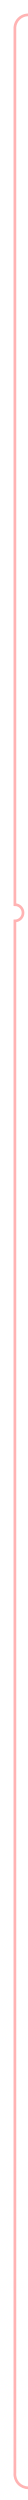
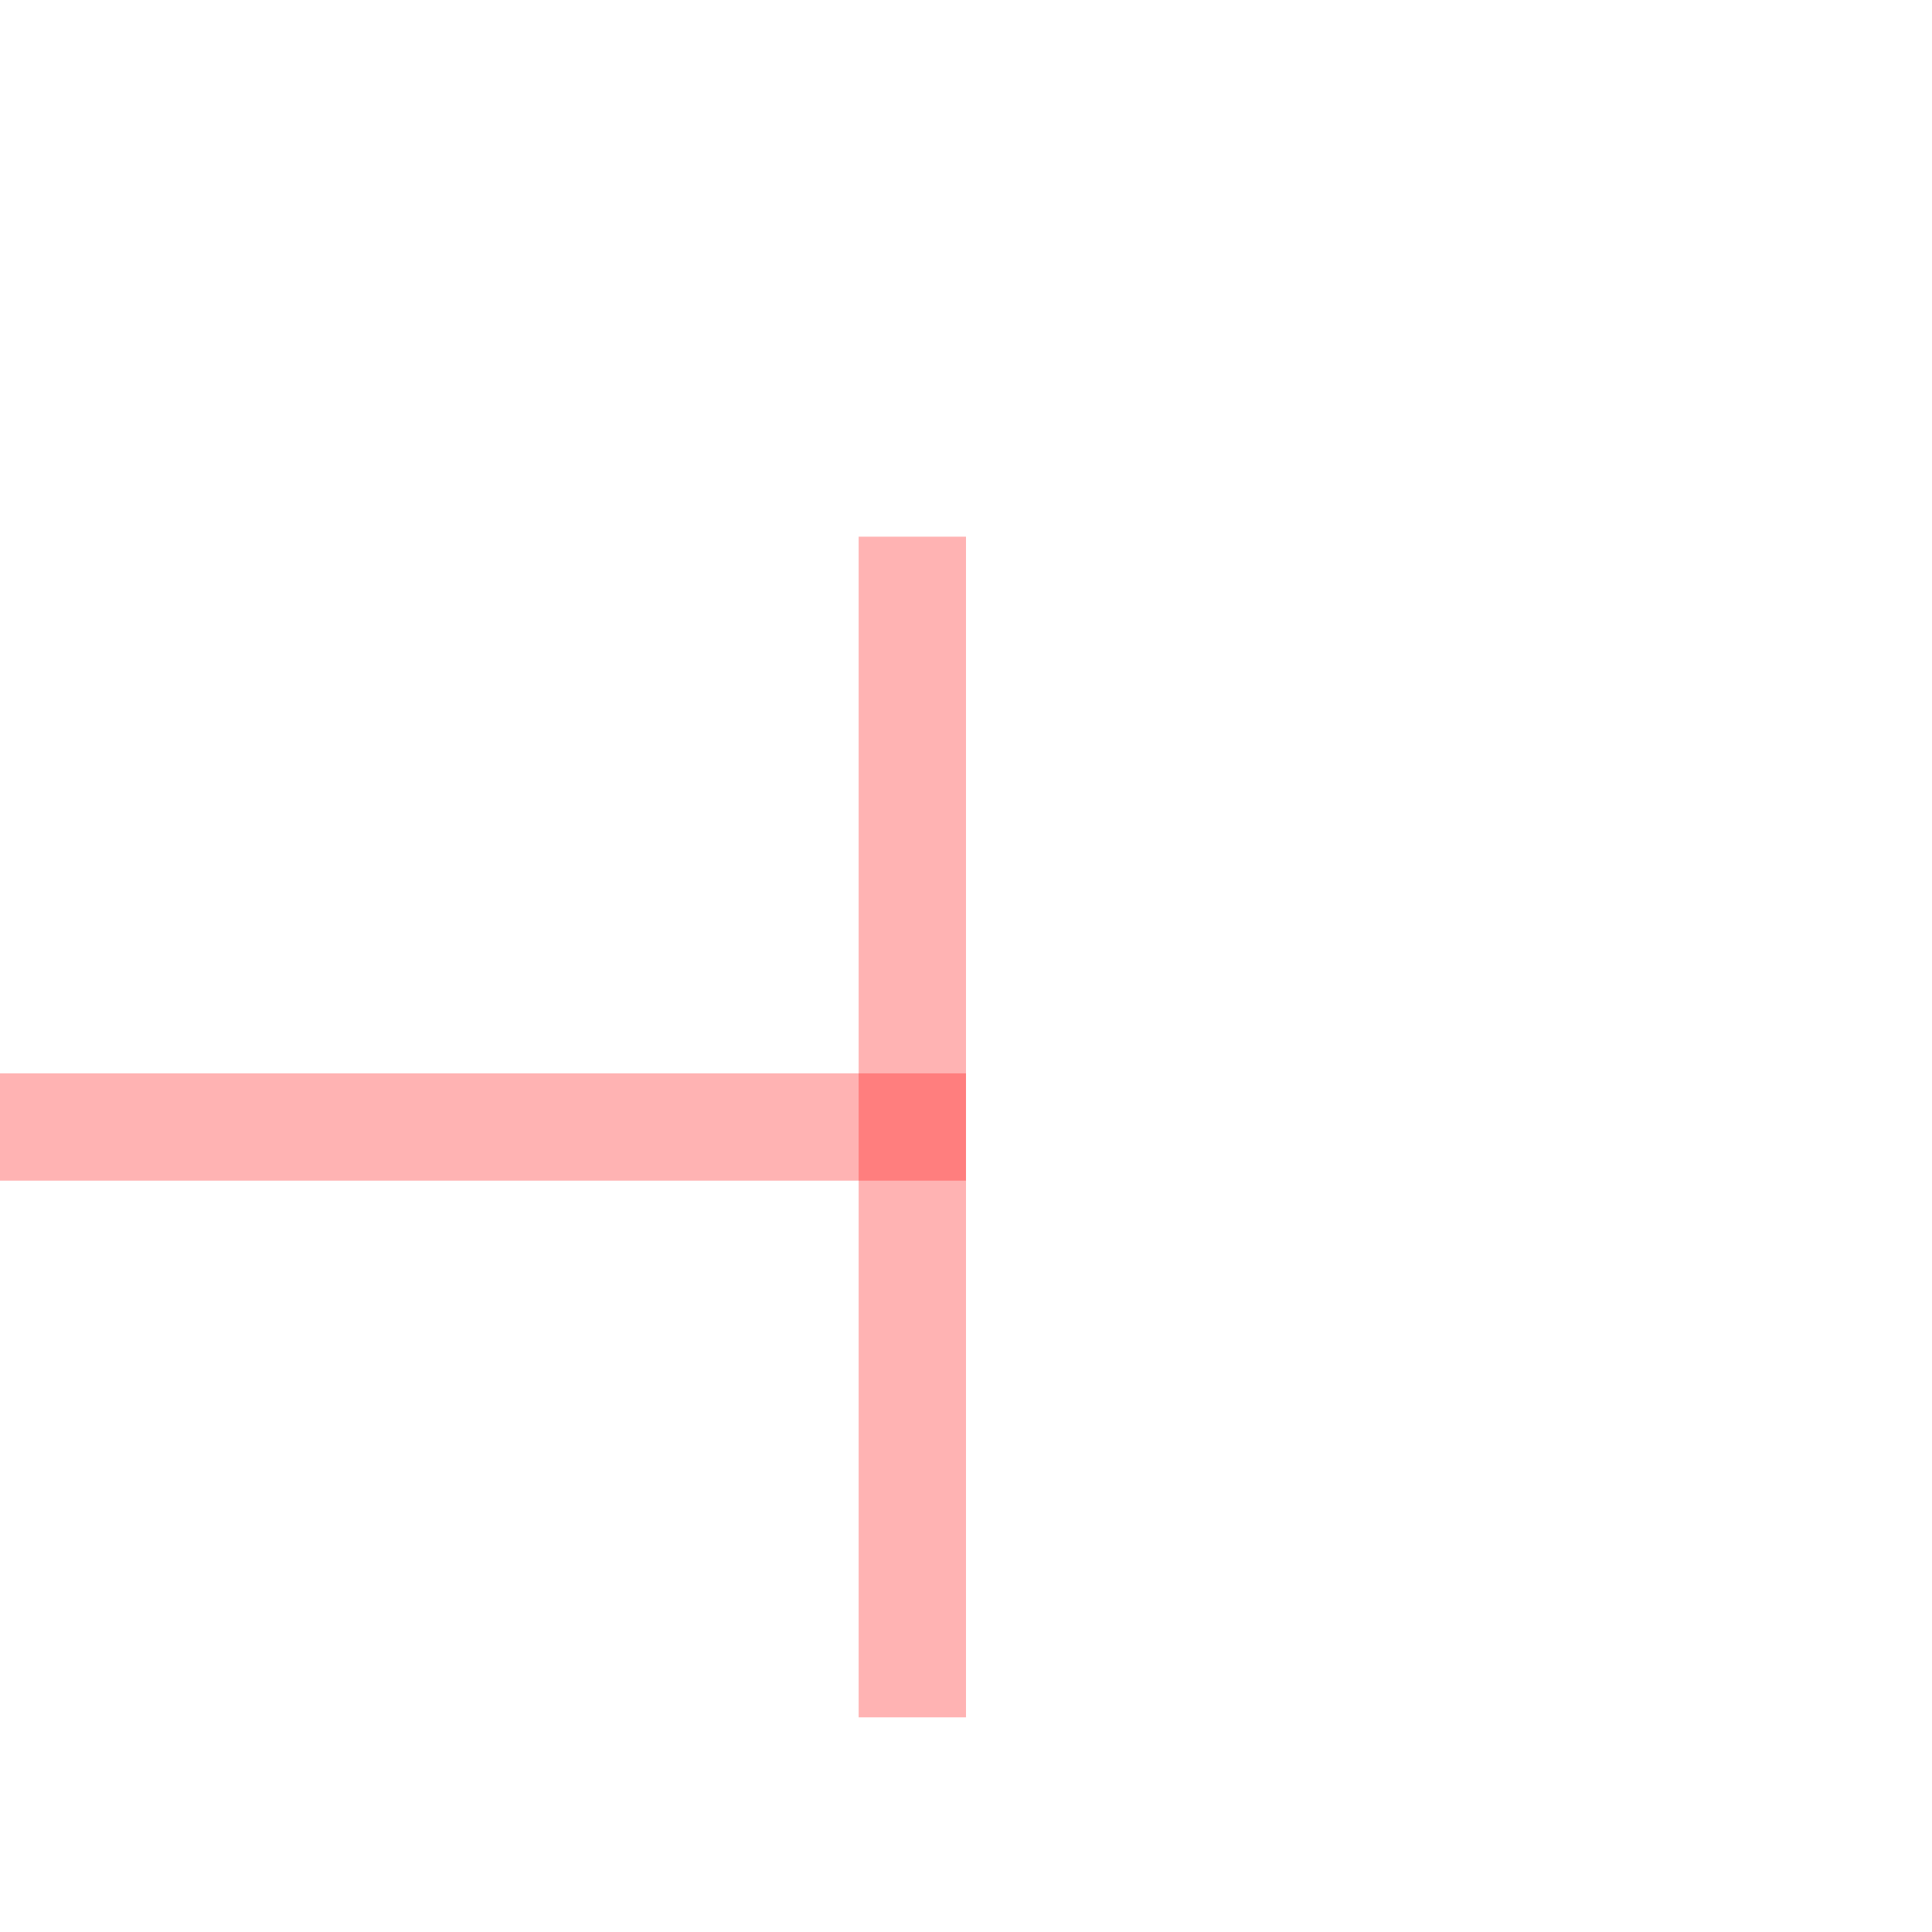
- <svg xmlns="http://www.w3.org/2000/svg" version="1.1" width="10px" height="923px" preserveAspectRatio="xMidYMin meet" viewBox="646 135  8 923">
-   <path d="M 1090.5 160  L 1090.5 145  A 5 5 0 0 0 1085.5 140.5 L 655 140.5  A 5 5 0 0 0 650.5 145 L 650.5 469  A 3 3 0 0 1 653.5 472 A 3 3 0 0 1 650.5 475 L 650.5 1048  A 5 5 0 0 0 655.5 1053.5 L 669 1053.5  " stroke-width="1" stroke="#ff0000" fill="none" stroke-opacity="0.298" />
-   <path d="M 668 1048  L 668 1059  L 669 1059  L 669 1048  L 668 1048  Z " fill-rule="nonzero" fill="#ff0000" stroke="none" fill-opacity="0.298" />
+ <svg xmlns="http://www.w3.org/2000/svg" version="1.1" width="18px" height="18px" preserveAspectRatio="xMinYMid meet" viewBox="175 820  18 16">
+   <path d="M 155 829.5  L 184 829.5  " stroke-width="1" stroke="#ff0000" fill="none" stroke-opacity="0.298" />
+   <path d="M 183 824  L 183 835  L 184 835  L 184 824  L 183 824  Z " fill-rule="nonzero" fill="#ff0000" stroke="none" fill-opacity="0.298" />
</svg>
